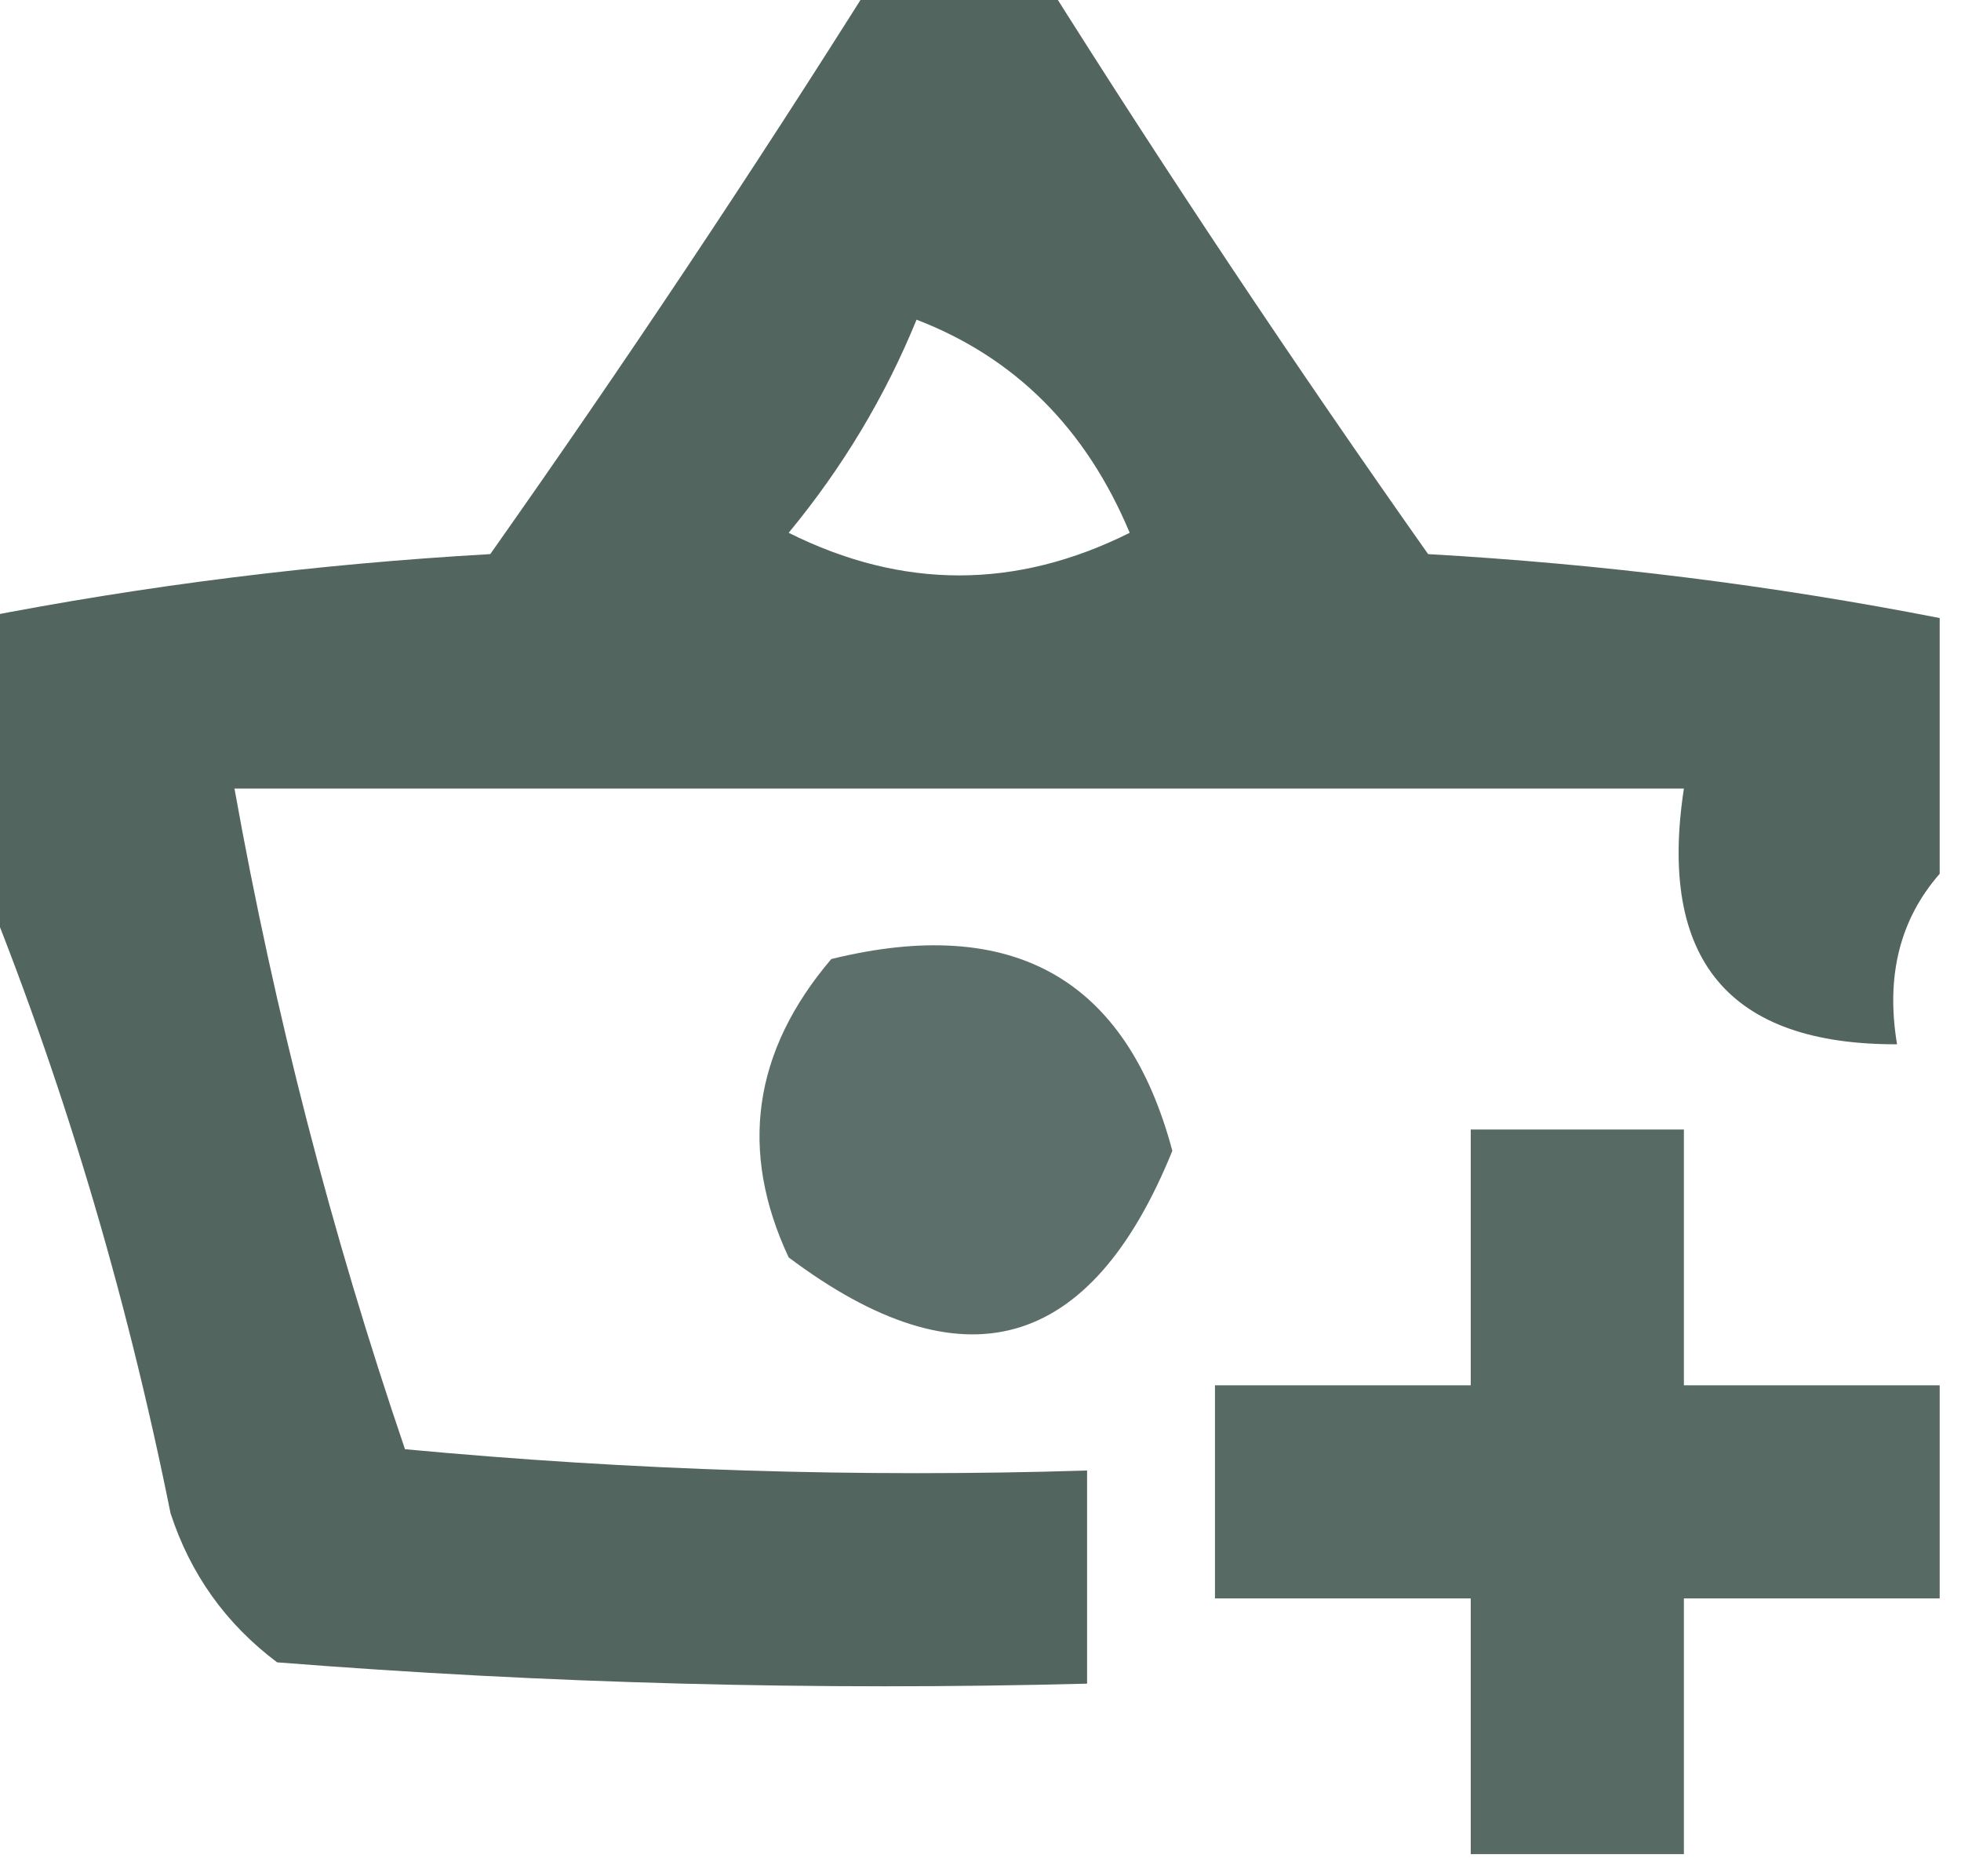
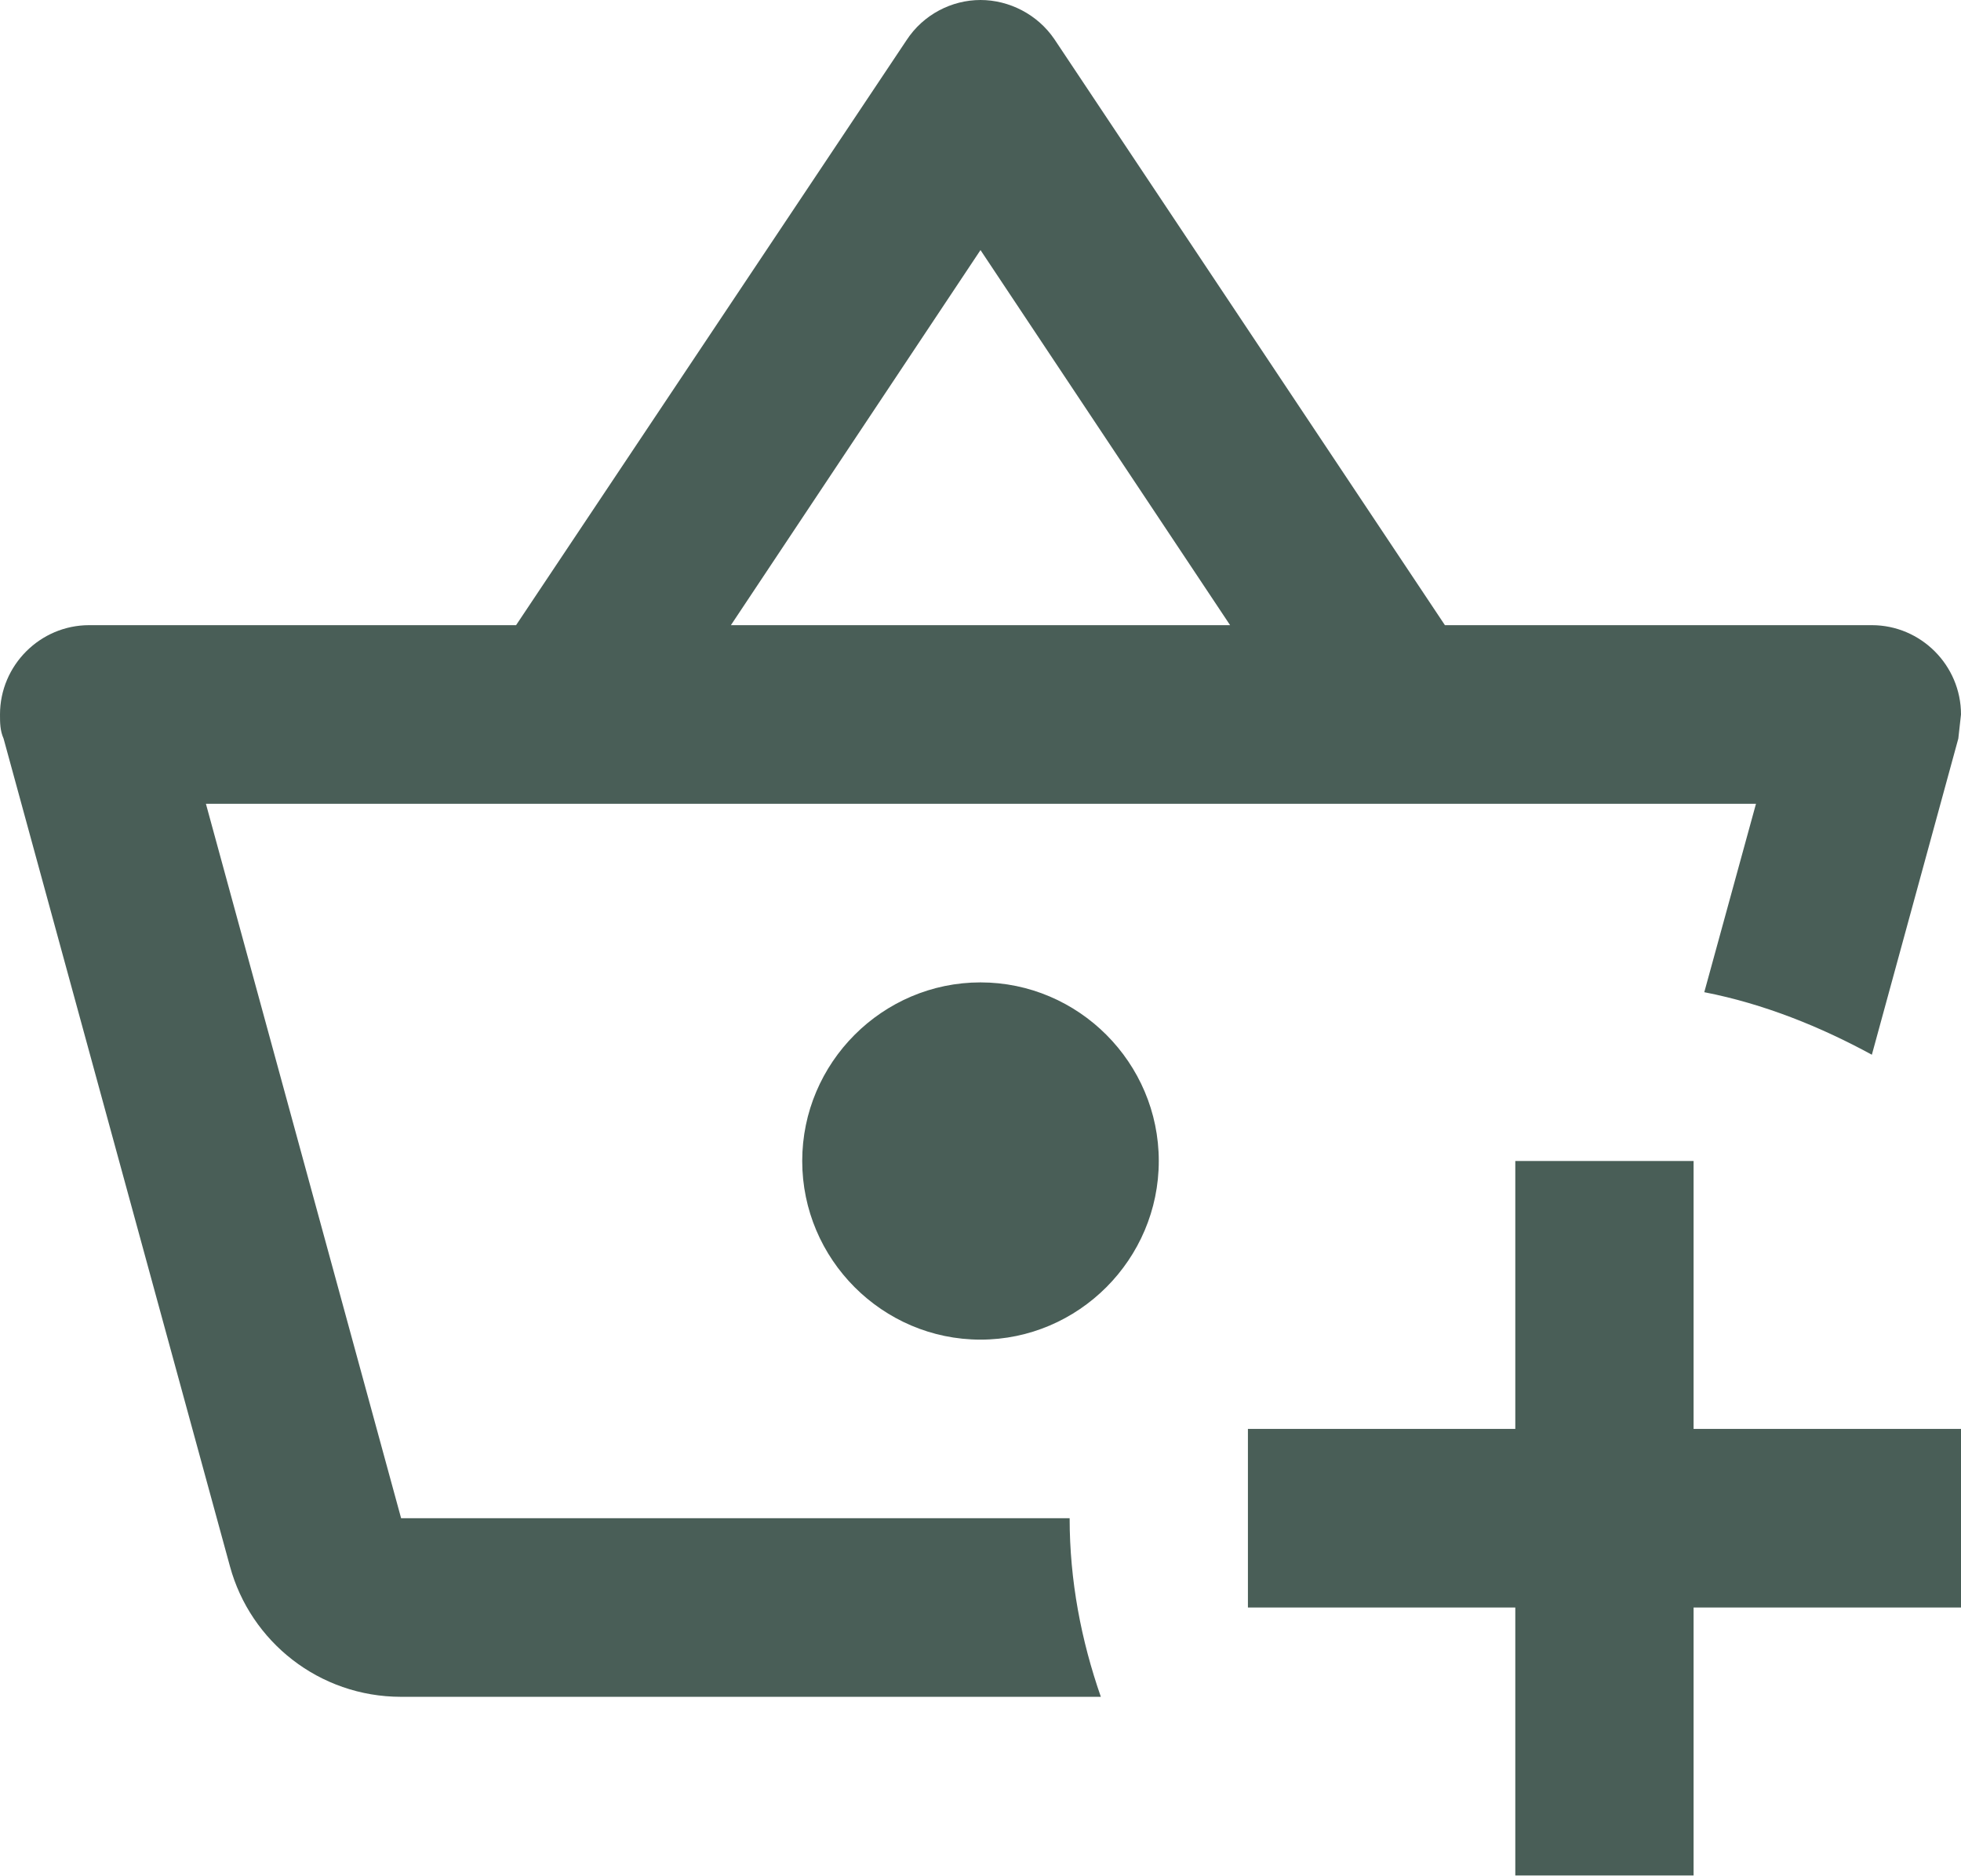
- <svg xmlns="http://www.w3.org/2000/svg" version="1.1" width="46px" height="44px" style="shape-rendering:geometricPrecision; text-rendering:geometricPrecision; image-rendering:optimizeQuality; fill-rule:evenodd; clip-rule:evenodd">
-   <g>
-     <path style="opacity:0.95" fill="#495d57" d="M 20.5,-0.5 C 21.833,-0.5 23.167,-0.5 24.5,-0.5C 27.366,4.057 30.366,8.557 33.5,13C 37.584,13.233 41.584,13.733 45.5,14.5C 45.5,16.5 45.5,18.5 45.5,20.5C 44.566,21.568 44.232,22.901 44.5,24.5C 40.554,24.512 38.887,22.512 39.5,18.5C 28.167,18.5 16.833,18.5 5.5,18.5C 6.444,23.776 7.777,28.943 9.5,34C 14.823,34.499 20.156,34.666 25.5,34.5C 25.5,36.167 25.5,37.833 25.5,39.5C 19.158,39.666 12.825,39.499 6.5,39C 5.299,38.097 4.465,36.931 4,35.5C 2.942,30.244 1.442,25.244 -0.5,20.5C -0.5,18.5 -0.5,16.5 -0.5,14.5C 3.415,13.733 7.415,13.233 11.5,13C 14.634,8.557 17.634,4.057 20.5,-0.5 Z M 21.5,7.5 C 23.809,8.388 25.476,10.054 26.5,12.5C 23.833,13.833 21.167,13.833 18.5,12.5C 19.763,10.971 20.763,9.305 21.5,7.5 Z" />
-   </g>
-   <g>
-     <path style="opacity:0.891" fill="#4a5e58" d="M 19.5,22.5 C 23.756,21.454 26.422,22.954 27.5,27C 25.58,31.73 22.58,32.563 18.5,29.5C 17.328,26.995 17.662,24.661 19.5,22.5 Z" />
-   </g>
-   <g>
-     <path style="opacity:0.919" fill="#495e57" d="M 45.5,32.5 C 45.5,34.167 45.5,35.833 45.5,37.5C 43.5,37.5 41.5,37.5 39.5,37.5C 39.5,39.5 39.5,41.5 39.5,43.5C 37.833,43.5 36.167,43.5 34.5,43.5C 34.5,41.5 34.5,39.5 34.5,37.5C 32.5,37.5 30.5,37.5 28.5,37.5C 28.5,35.833 28.5,34.167 28.5,32.5C 30.5,32.5 32.5,32.5 34.5,32.5C 34.5,30.5 34.5,28.5 34.5,26.5C 36.167,26.5 37.833,26.5 39.5,26.5C 39.5,28.5 39.5,30.5 39.5,32.5C 41.5,32.5 43.5,32.5 45.5,32.5 Z" />
-   </g>
+ <svg xmlns="http://www.w3.org/2000/svg" width="46" height="44" viewBox="0 0 46 44" fill="none">
+   <path d="M39.727 27.238V33.524H46V37.714H39.727V44H35.545V37.714H29.273V33.524H35.545V27.238H39.727ZM23 23.048C20.7 23.048 18.818 24.933 18.818 27.238C18.818 29.543 20.7 31.429 23 31.429C25.3 31.429 27.182 29.543 27.182 27.238C27.182 24.933 25.3 23.048 23 23.048ZM25.823 39.809H9.409C7.485 39.809 5.875 38.511 5.395 36.751L0.084 17.328C-7.45058e-08 17.139 0 16.951 0 16.762C0 15.61 0.941 14.667 2.091 14.667H12.106L21.265 0.943C21.662 0.335 22.331 0 23 0C23.669 0 24.338 0.335 24.735 0.922L33.894 14.667H43.909C45.059 14.667 46 15.61 46 16.762L45.937 17.328L43.909 24.745C42.717 24.095 41.379 23.55 39.978 23.278L41.191 18.857H4.83L9.409 35.619H25.091C25.091 37.086 25.363 38.489 25.823 39.809ZM17.145 14.667H28.855L23 5.867L17.145 14.667Z" fill="#495E57" />
</svg>
